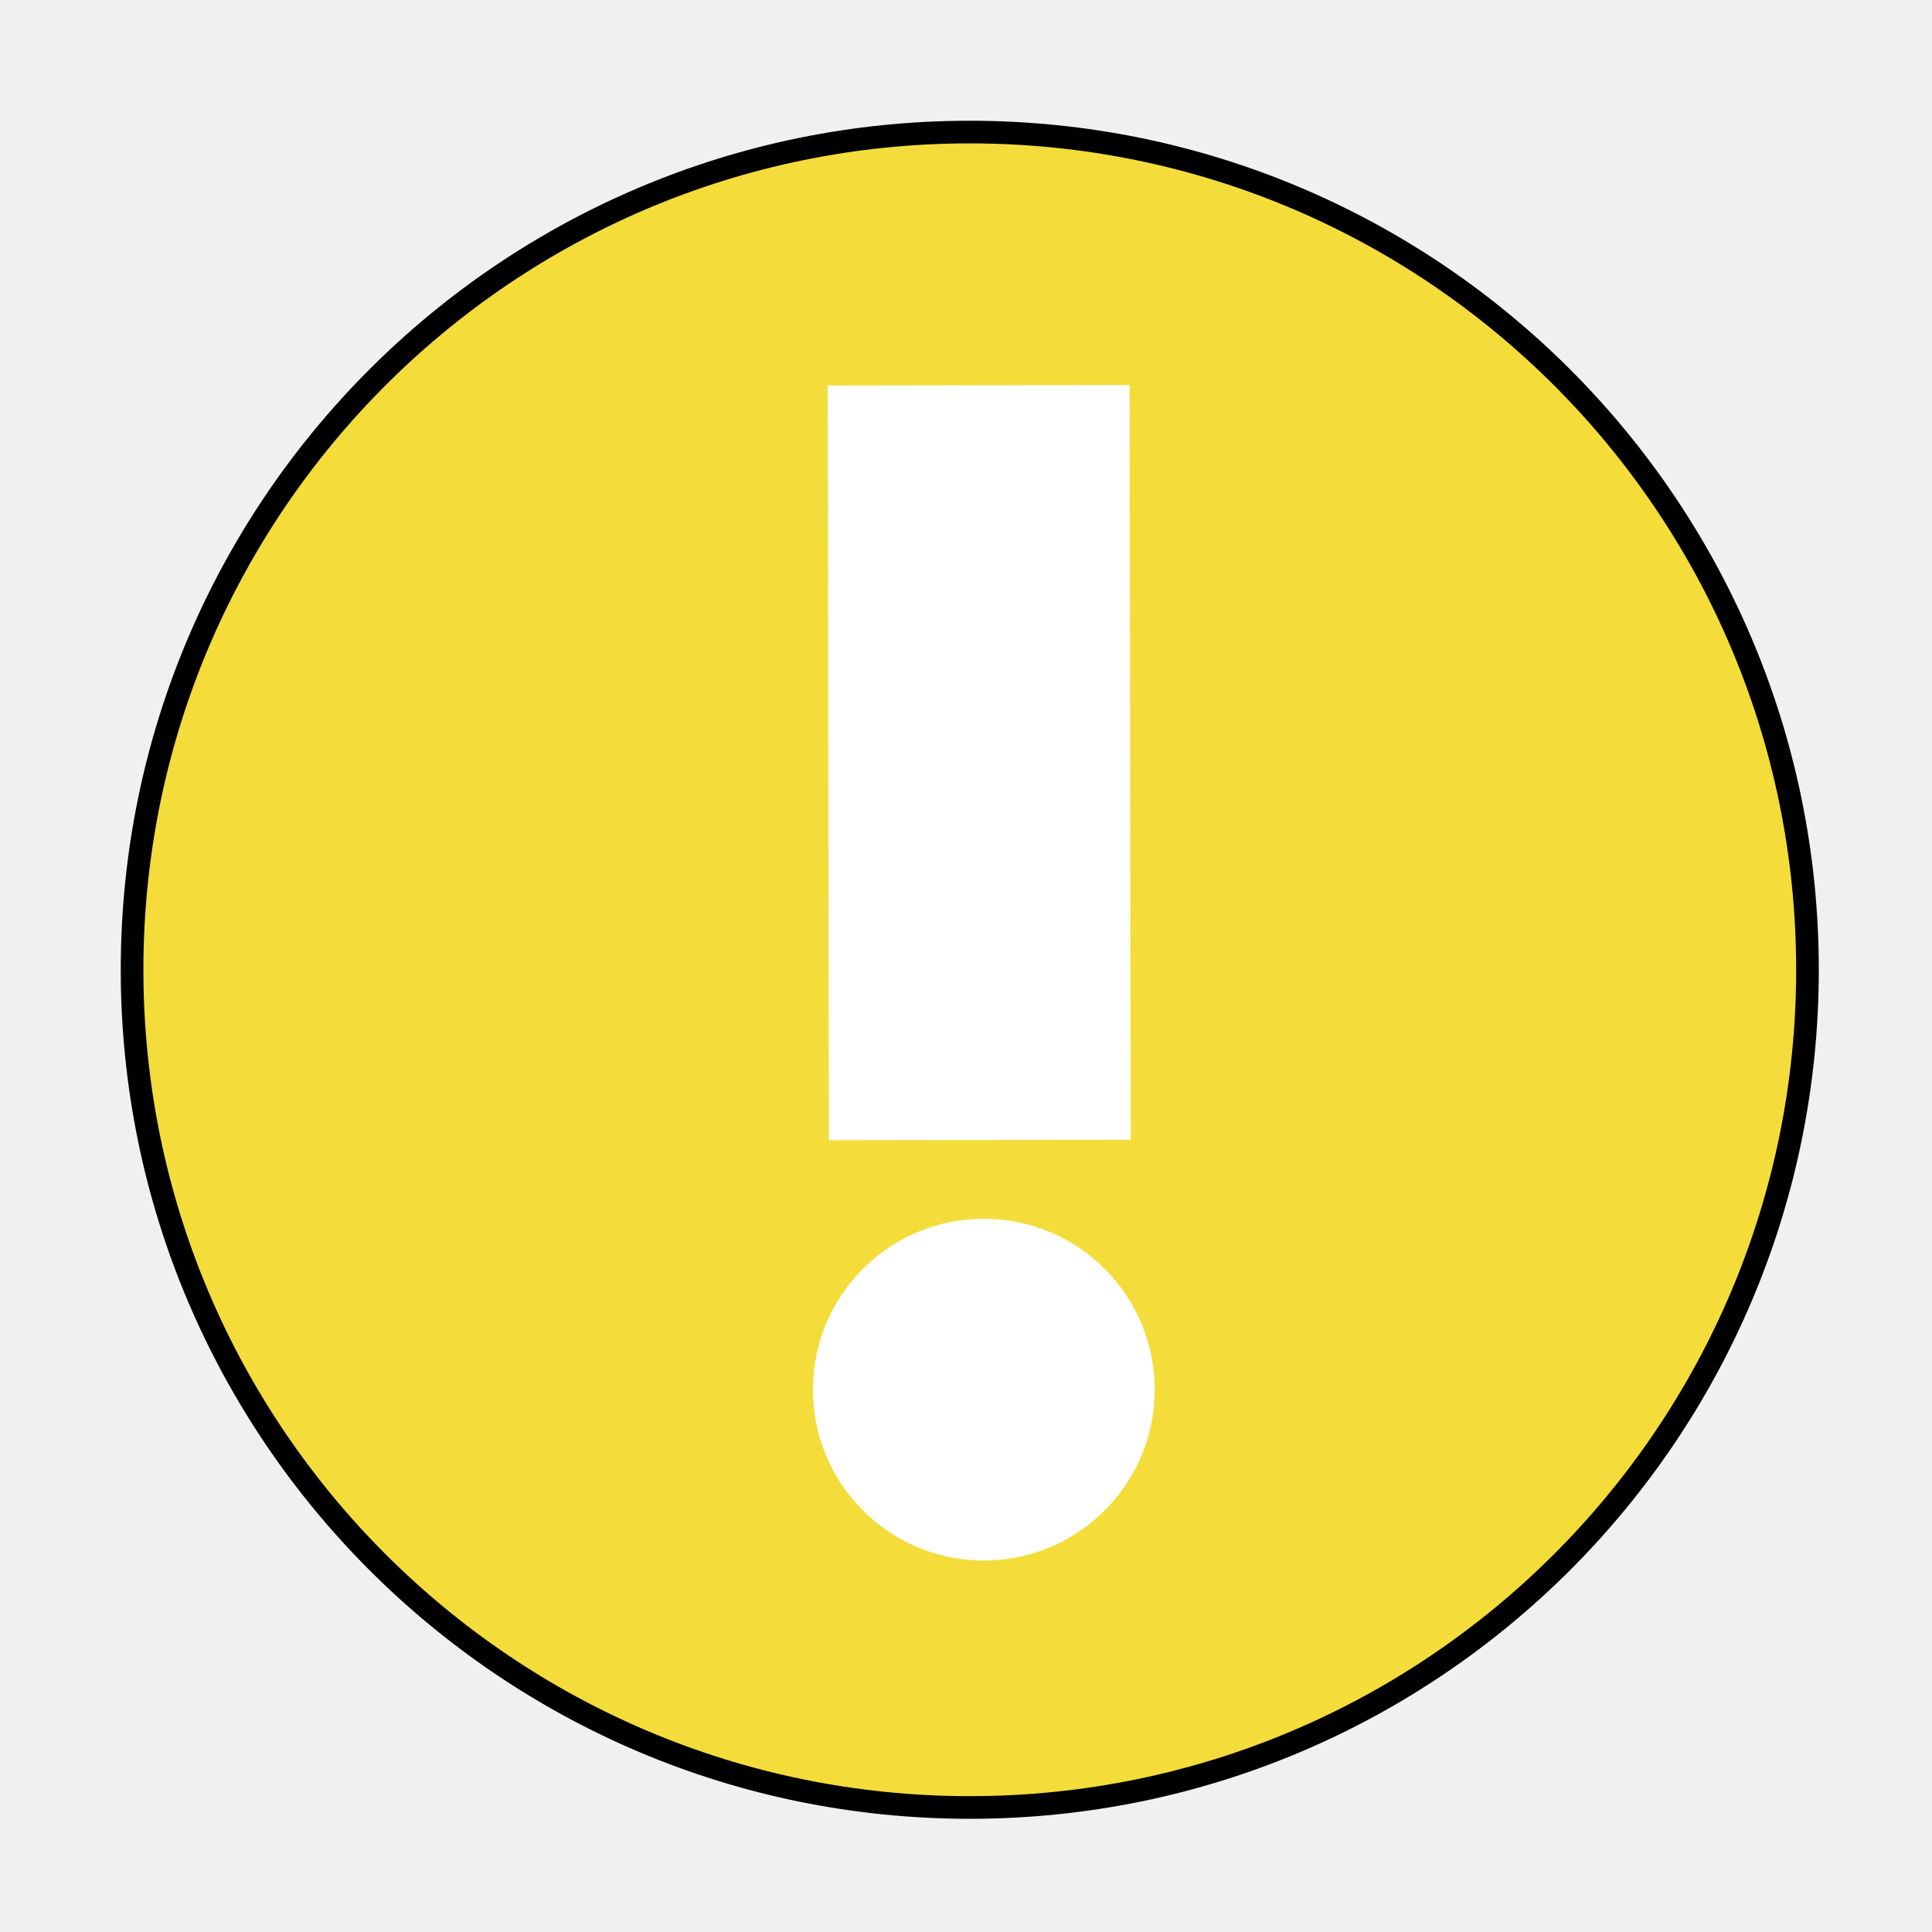
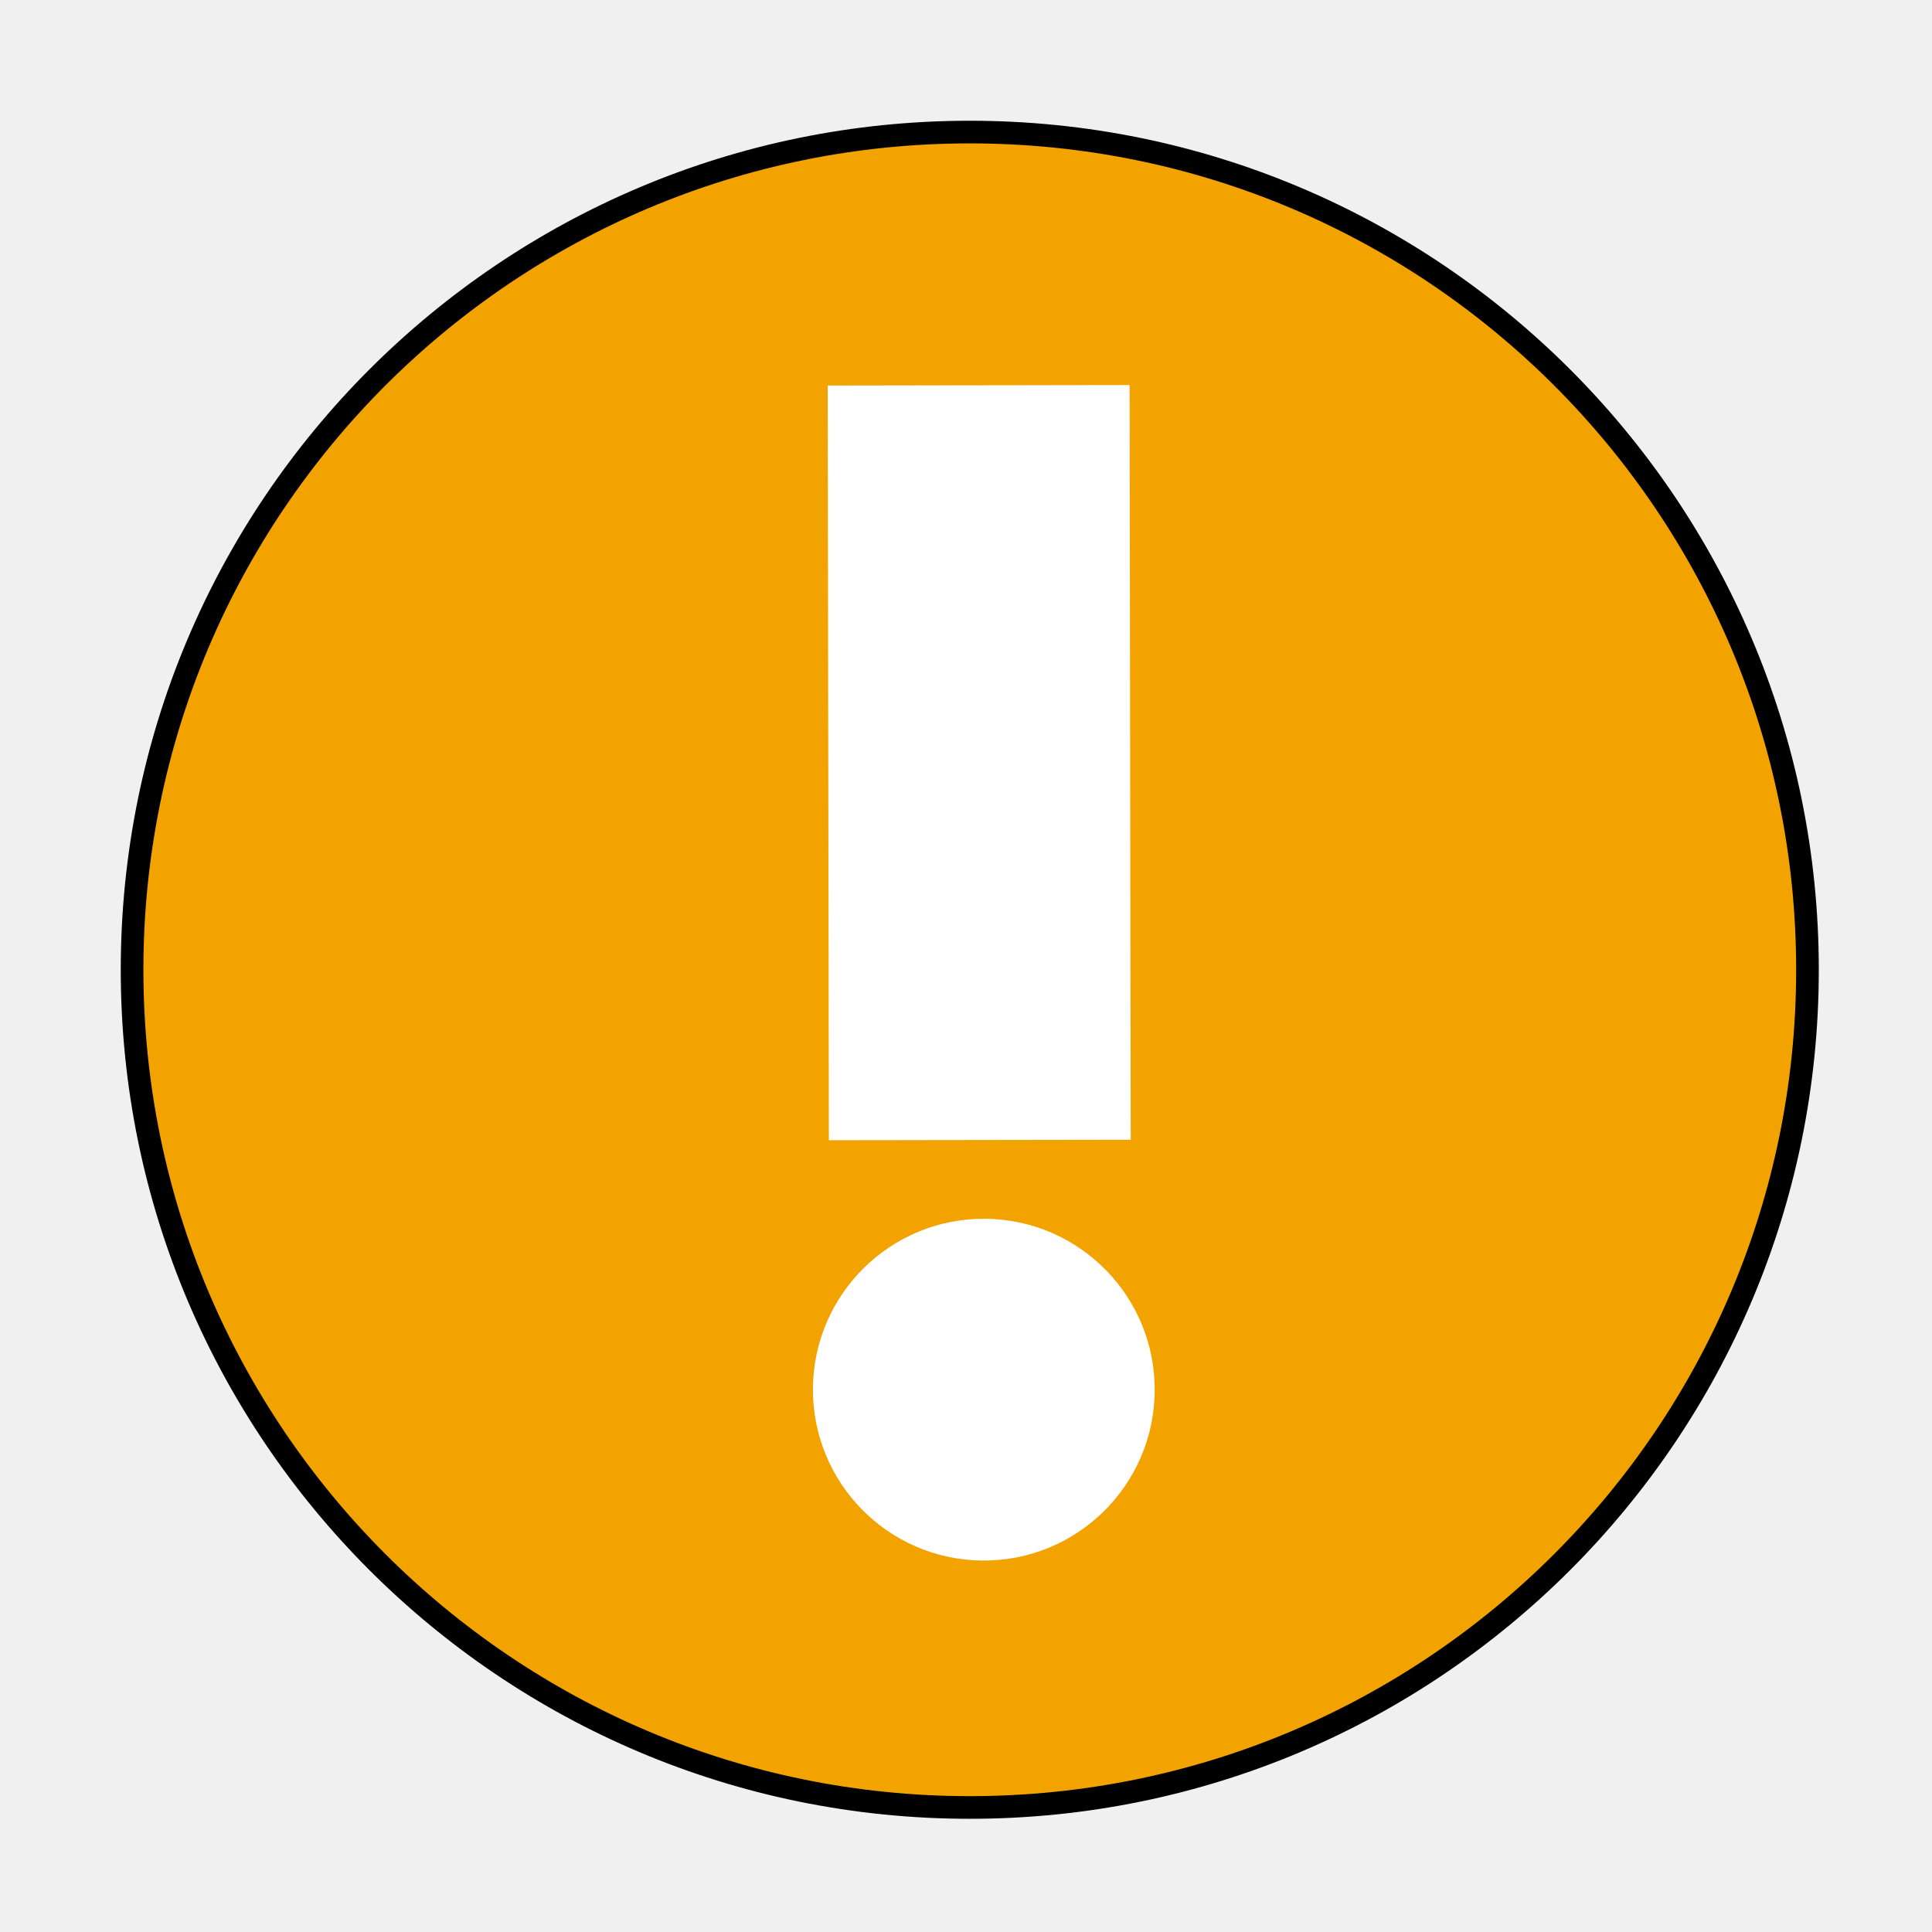
<svg xmlns="http://www.w3.org/2000/svg" width="512" height="512" viewBox="0 0 135.467 135.467" version="1.1" id="svg8">
  <defs id="defs2">
    <marker style="overflow:visible" id="Arrow1Lstart" refX="0" refY="0" orient="auto">
      <path transform="matrix(0.8,0,0,0.8,10,0)" style="fill-rule:evenodd;stroke:#000000;stroke-width:1pt" d="M 0,0 5,-5 -12.5,0 5,5 Z" id="path951" />
    </marker>
  </defs>
  <g id="layer1">
    <g id="g851" transform="matrix(0.90576,0,0,0.90576,6.749879,6.511859)" style="stroke-width:1.104">
      <g id="g1225" transform="matrix(0.9803921,0,0,0.9803921,-31.09854,-96.46102)" style="stroke-width:1.788;stroke-miterlimit:4;stroke-dasharray:none">
-         <circle style="fill:#f4dc3a;fill-opacity:1;stroke:#000000;stroke-width:1.788;stroke-miterlimit:4;stroke-dasharray:none;stroke-opacity:1" id="path833" cx="100.694" cy="167.631" r="66.146" />
+         <circle style="fill:#f3a300;fill-opacity:1;stroke:#000000;stroke-width:1.788;stroke-miterlimit:4;stroke-dasharray:none;stroke-opacity:1" id="path833" cx="100.694" cy="167.631" r="66.146" />
      </g>
      <g id="g874" transform="rotate(0.5089465,396.7976,319.9927)" style="stroke-width:1.104">
        <ellipse style="fill:#ffffff;fill-opacity:1;stroke-width:0.876;stroke-linecap:round;stroke-miterlimit:4;stroke-dasharray:none" id="path1091" cx="66.77" cy="103.311" rx="13.229" ry="13.229" />
        <g aria-label="!" id="text865" style="font-style:normal;font-weight:normal;font-size:136.481px;line-height:1.25;font-family:sans-serif;fill:#ffffff;fill-opacity:1;stroke:none;stroke-width:0.322" transform="matrix(1,0,0,0.8234789,-27.4707,11.13888)">
          <path d="m 81.466,17.669 23.368,-0.295 0.213,24.83 0.395,46.112 -23.368,0.295 -0.395,-46.112 z" style="font-style:normal;font-variant:normal;font-weight:bold;font-stretch:normal;font-size:136.481px;font-family:Helvetica;-inkscape-font-specification:'Helvetica Bold';fill:#ffffff;stroke-width:0.322" id="path867" />
        </g>
      </g>
    </g>
  </g>
</svg>
